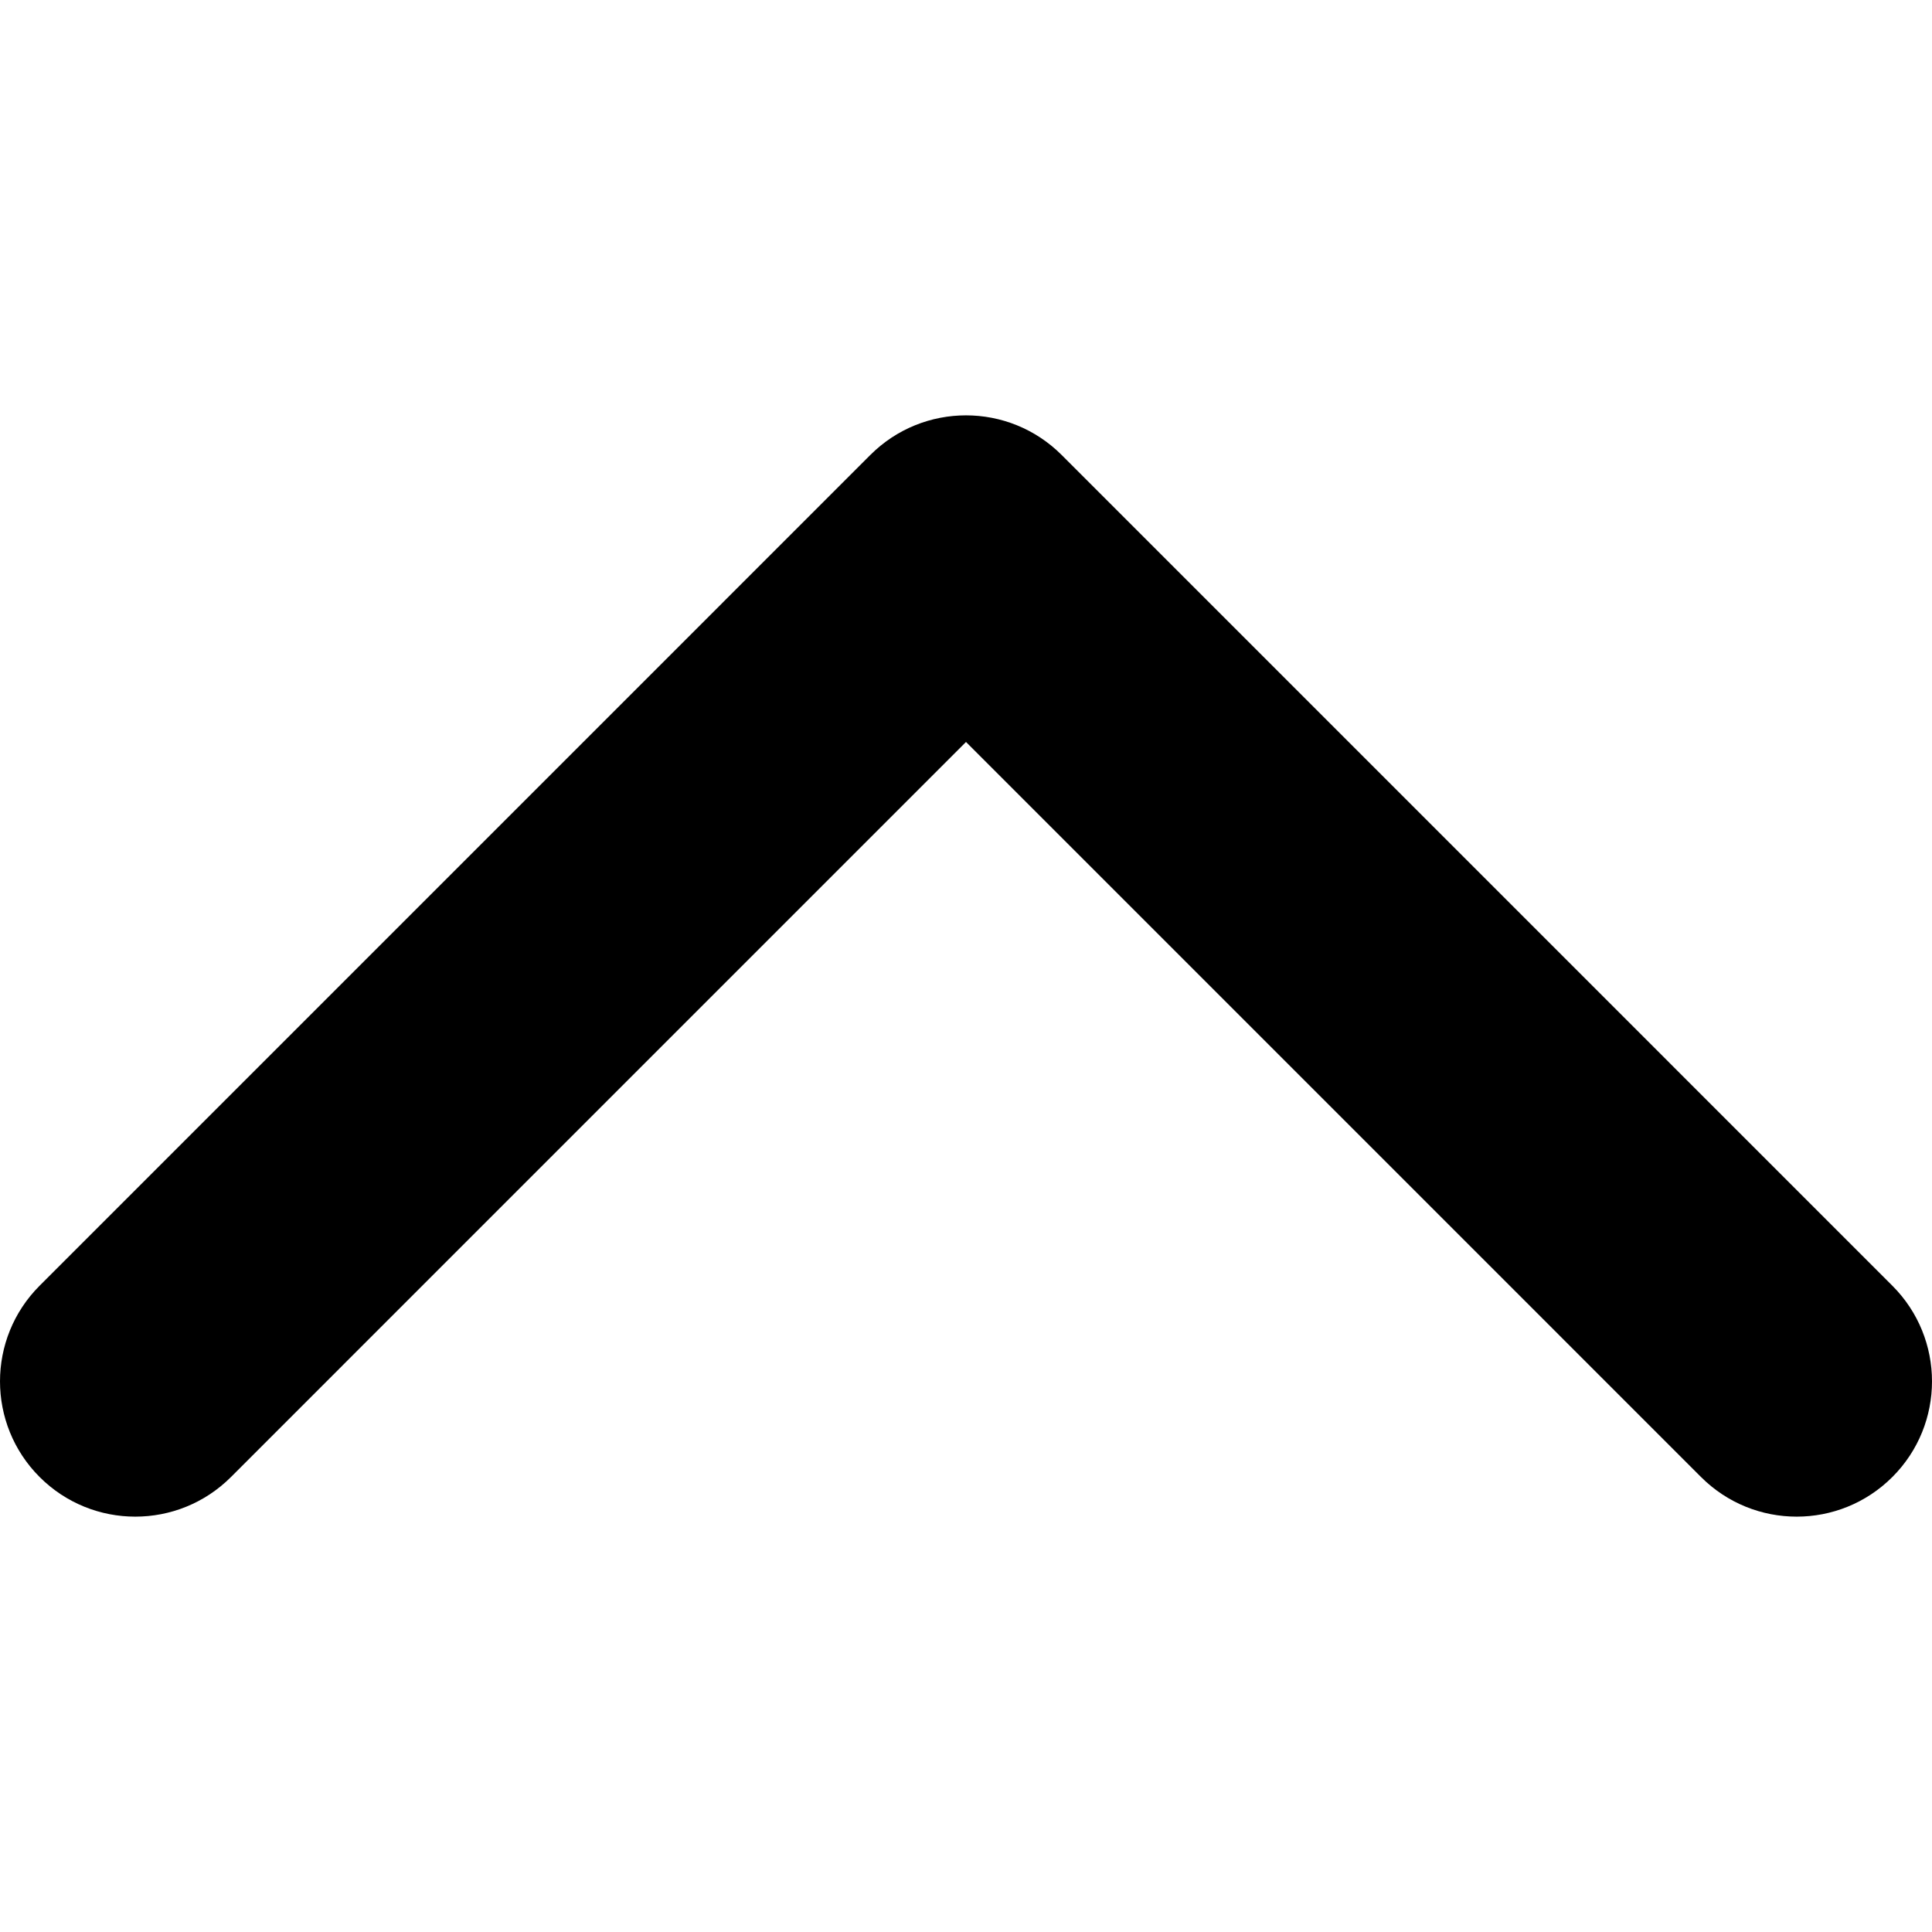
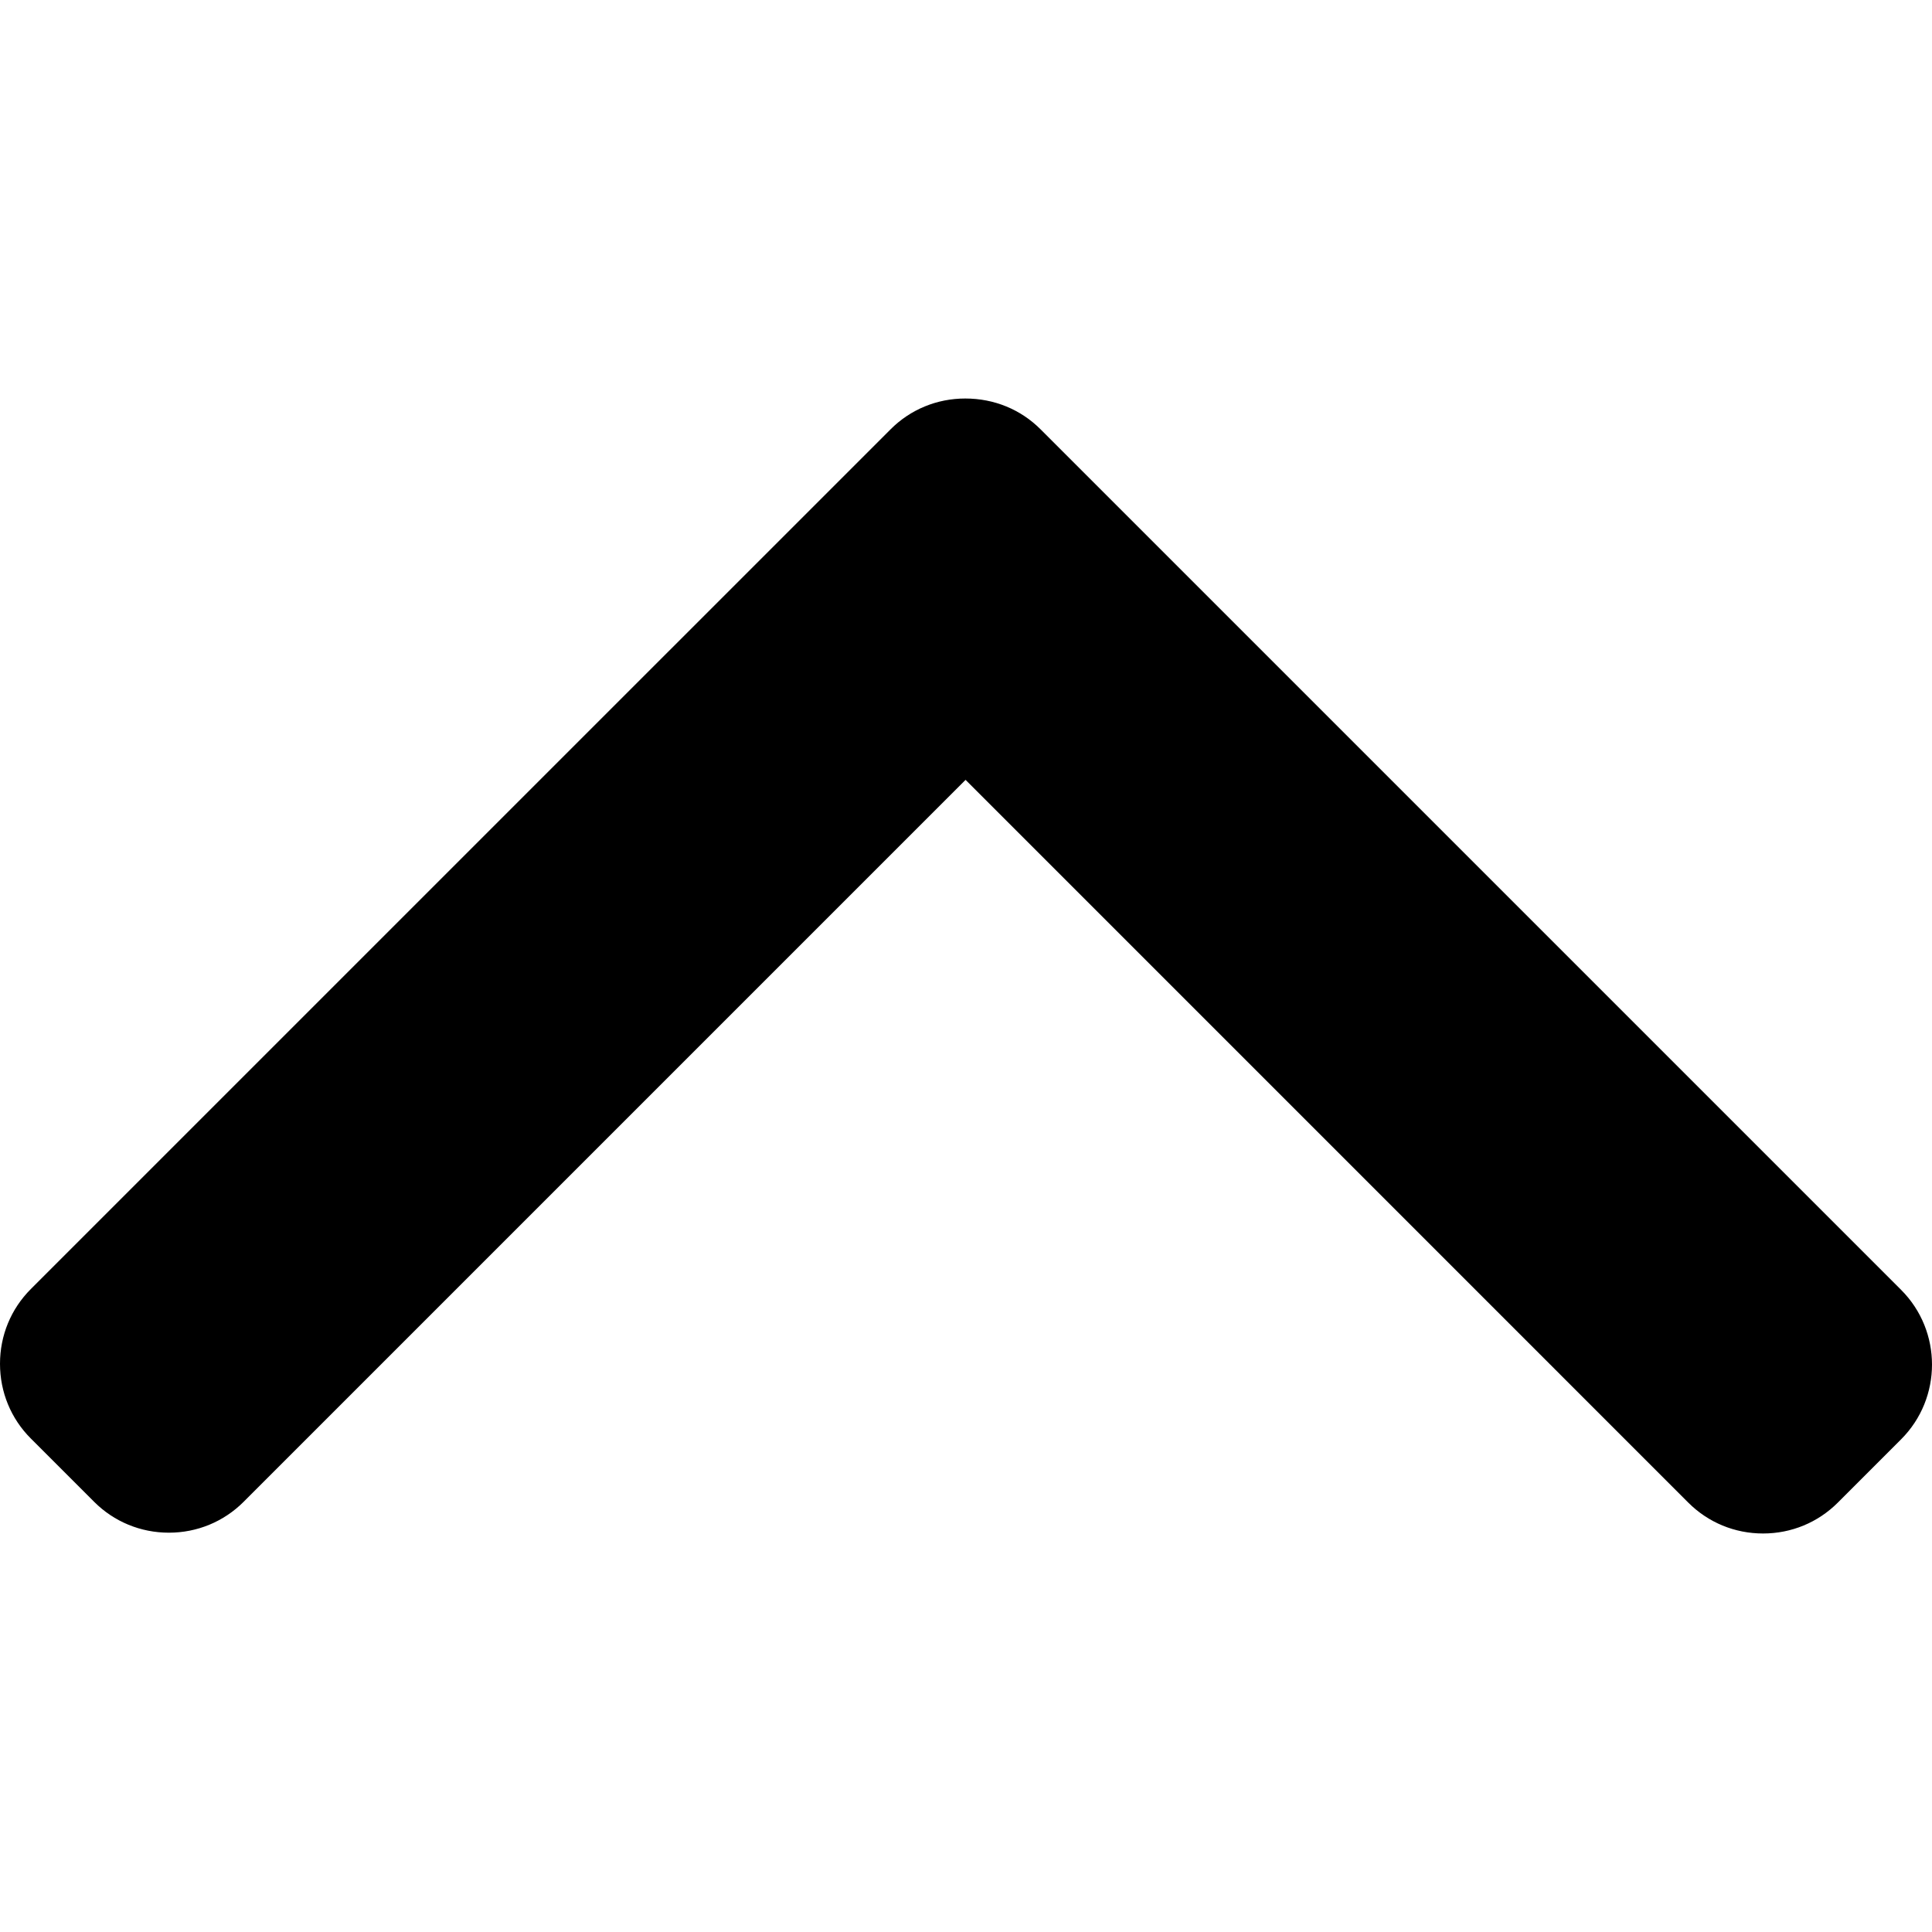
- <svg xmlns="http://www.w3.org/2000/svg" version="1.1" id="Capa_1" x="0px" y="0px" width="451.847px" height="451.846px" viewBox="0 0 451.847 451.846" style="enable-background:new 0 0 451.847 451.846;" xml:space="preserve">
+ <svg xmlns="http://www.w3.org/2000/svg" version="1.1" id="Layer_1" x="0px" y="0px" viewBox="0 0 492.002 492.002" style="enable-background:new 0 0 492.002 492.002;" xml:space="preserve">
  <g>
-     <path d="M248.292,106.406l194.281,194.29c12.365,12.359,12.365,32.391,0,44.744c-12.354,12.354-32.391,12.354-44.744,0   L225.923,173.529L54.018,345.44c-12.36,12.354-32.395,12.354-44.748,0c-12.359-12.354-12.359-32.391,0-44.75L203.554,106.4   c6.18-6.174,14.271-9.259,22.369-9.259C234.018,97.141,242.115,100.232,248.292,106.406z" />
+     <g>
+       <path d="M484.136,328.473L264.988,109.329c-5.064-5.064-11.816-7.844-19.172-7.844c-7.208,0-13.964,2.78-19.02,7.844    L7.852,328.265C2.788,333.333,0,340.089,0,347.297c0,7.208,2.784,13.968,7.852,19.032l16.124,16.124    c5.064,5.064,11.824,7.86,19.032,7.86s13.964-2.796,19.032-7.86l183.852-183.852l184.056,184.064    c5.064,5.06,11.82,7.852,19.032,7.852c7.208,0,13.96-2.792,19.028-7.852l16.128-16.132    C494.624,356.041,494.624,338.965,484.136,328.473z" />
+     </g>
  </g>
  <g>
</g>
  <g>
</g>
  <g>
</g>
  <g>
</g>
  <g>
</g>
  <g>
</g>
  <g>
</g>
  <g>
</g>
  <g>
</g>
  <g>
</g>
  <g>
</g>
  <g>
</g>
  <g>
</g>
  <g>
</g>
  <g>
</g>
</svg>
